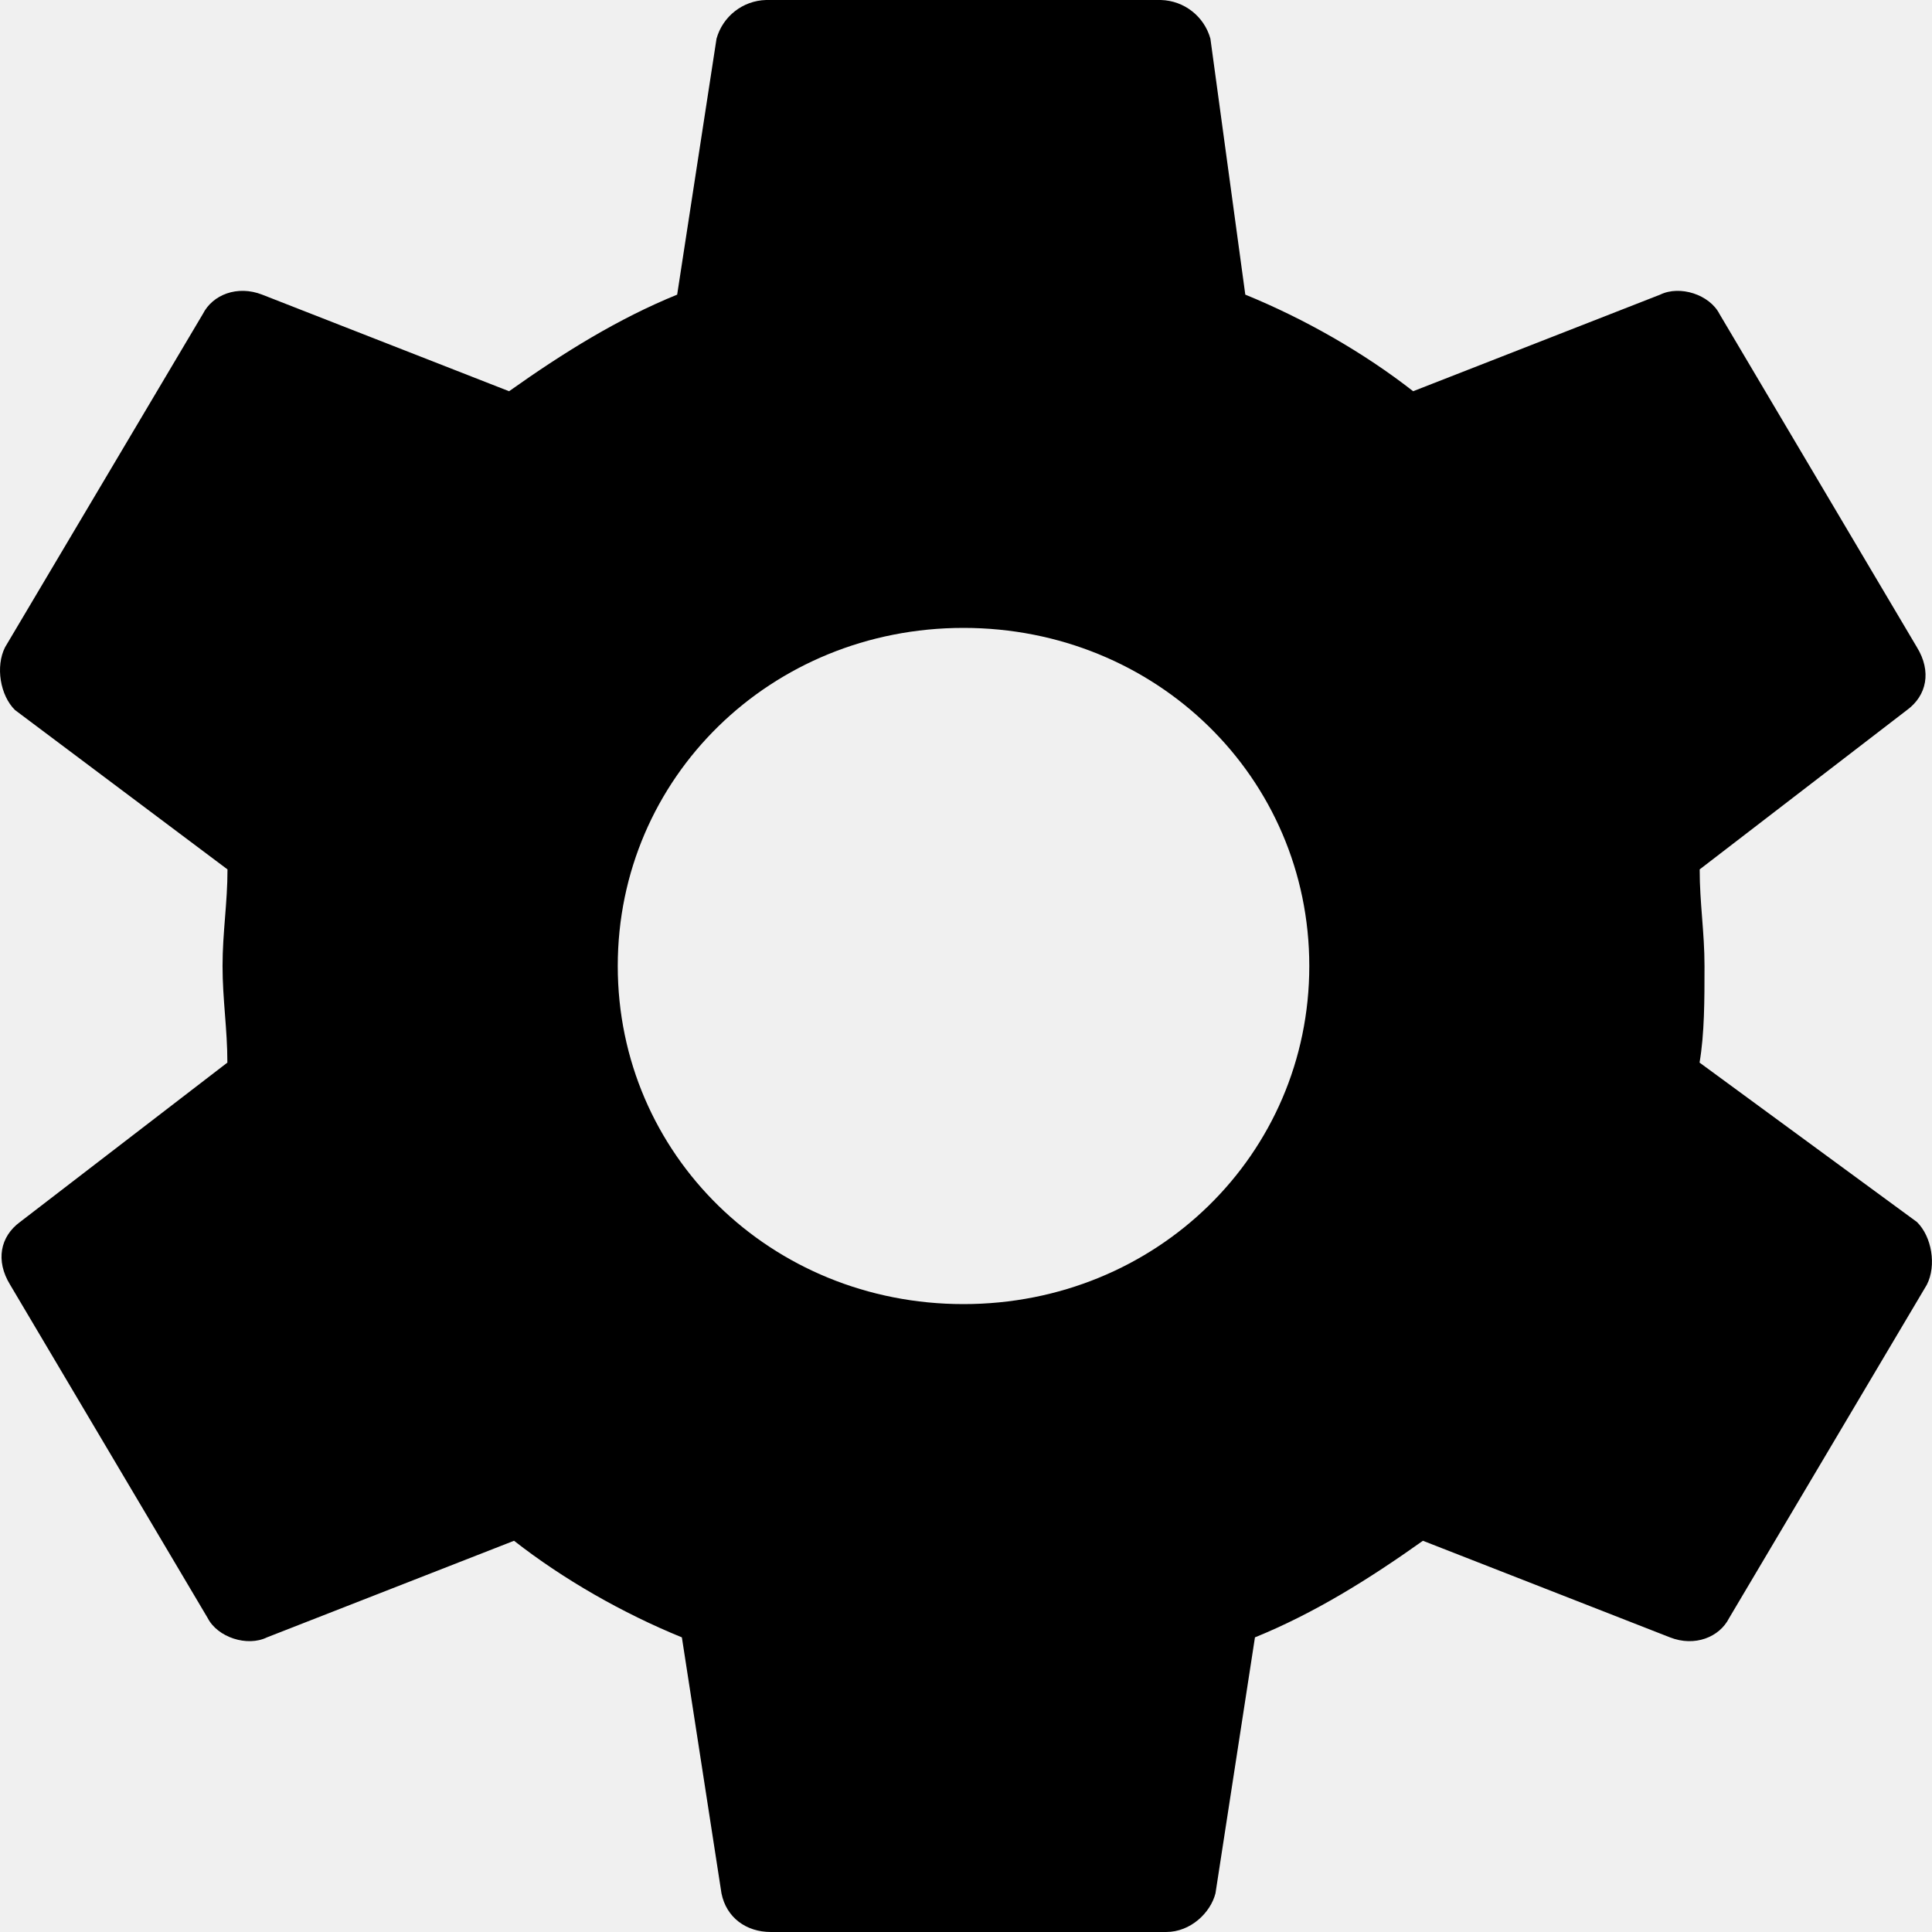
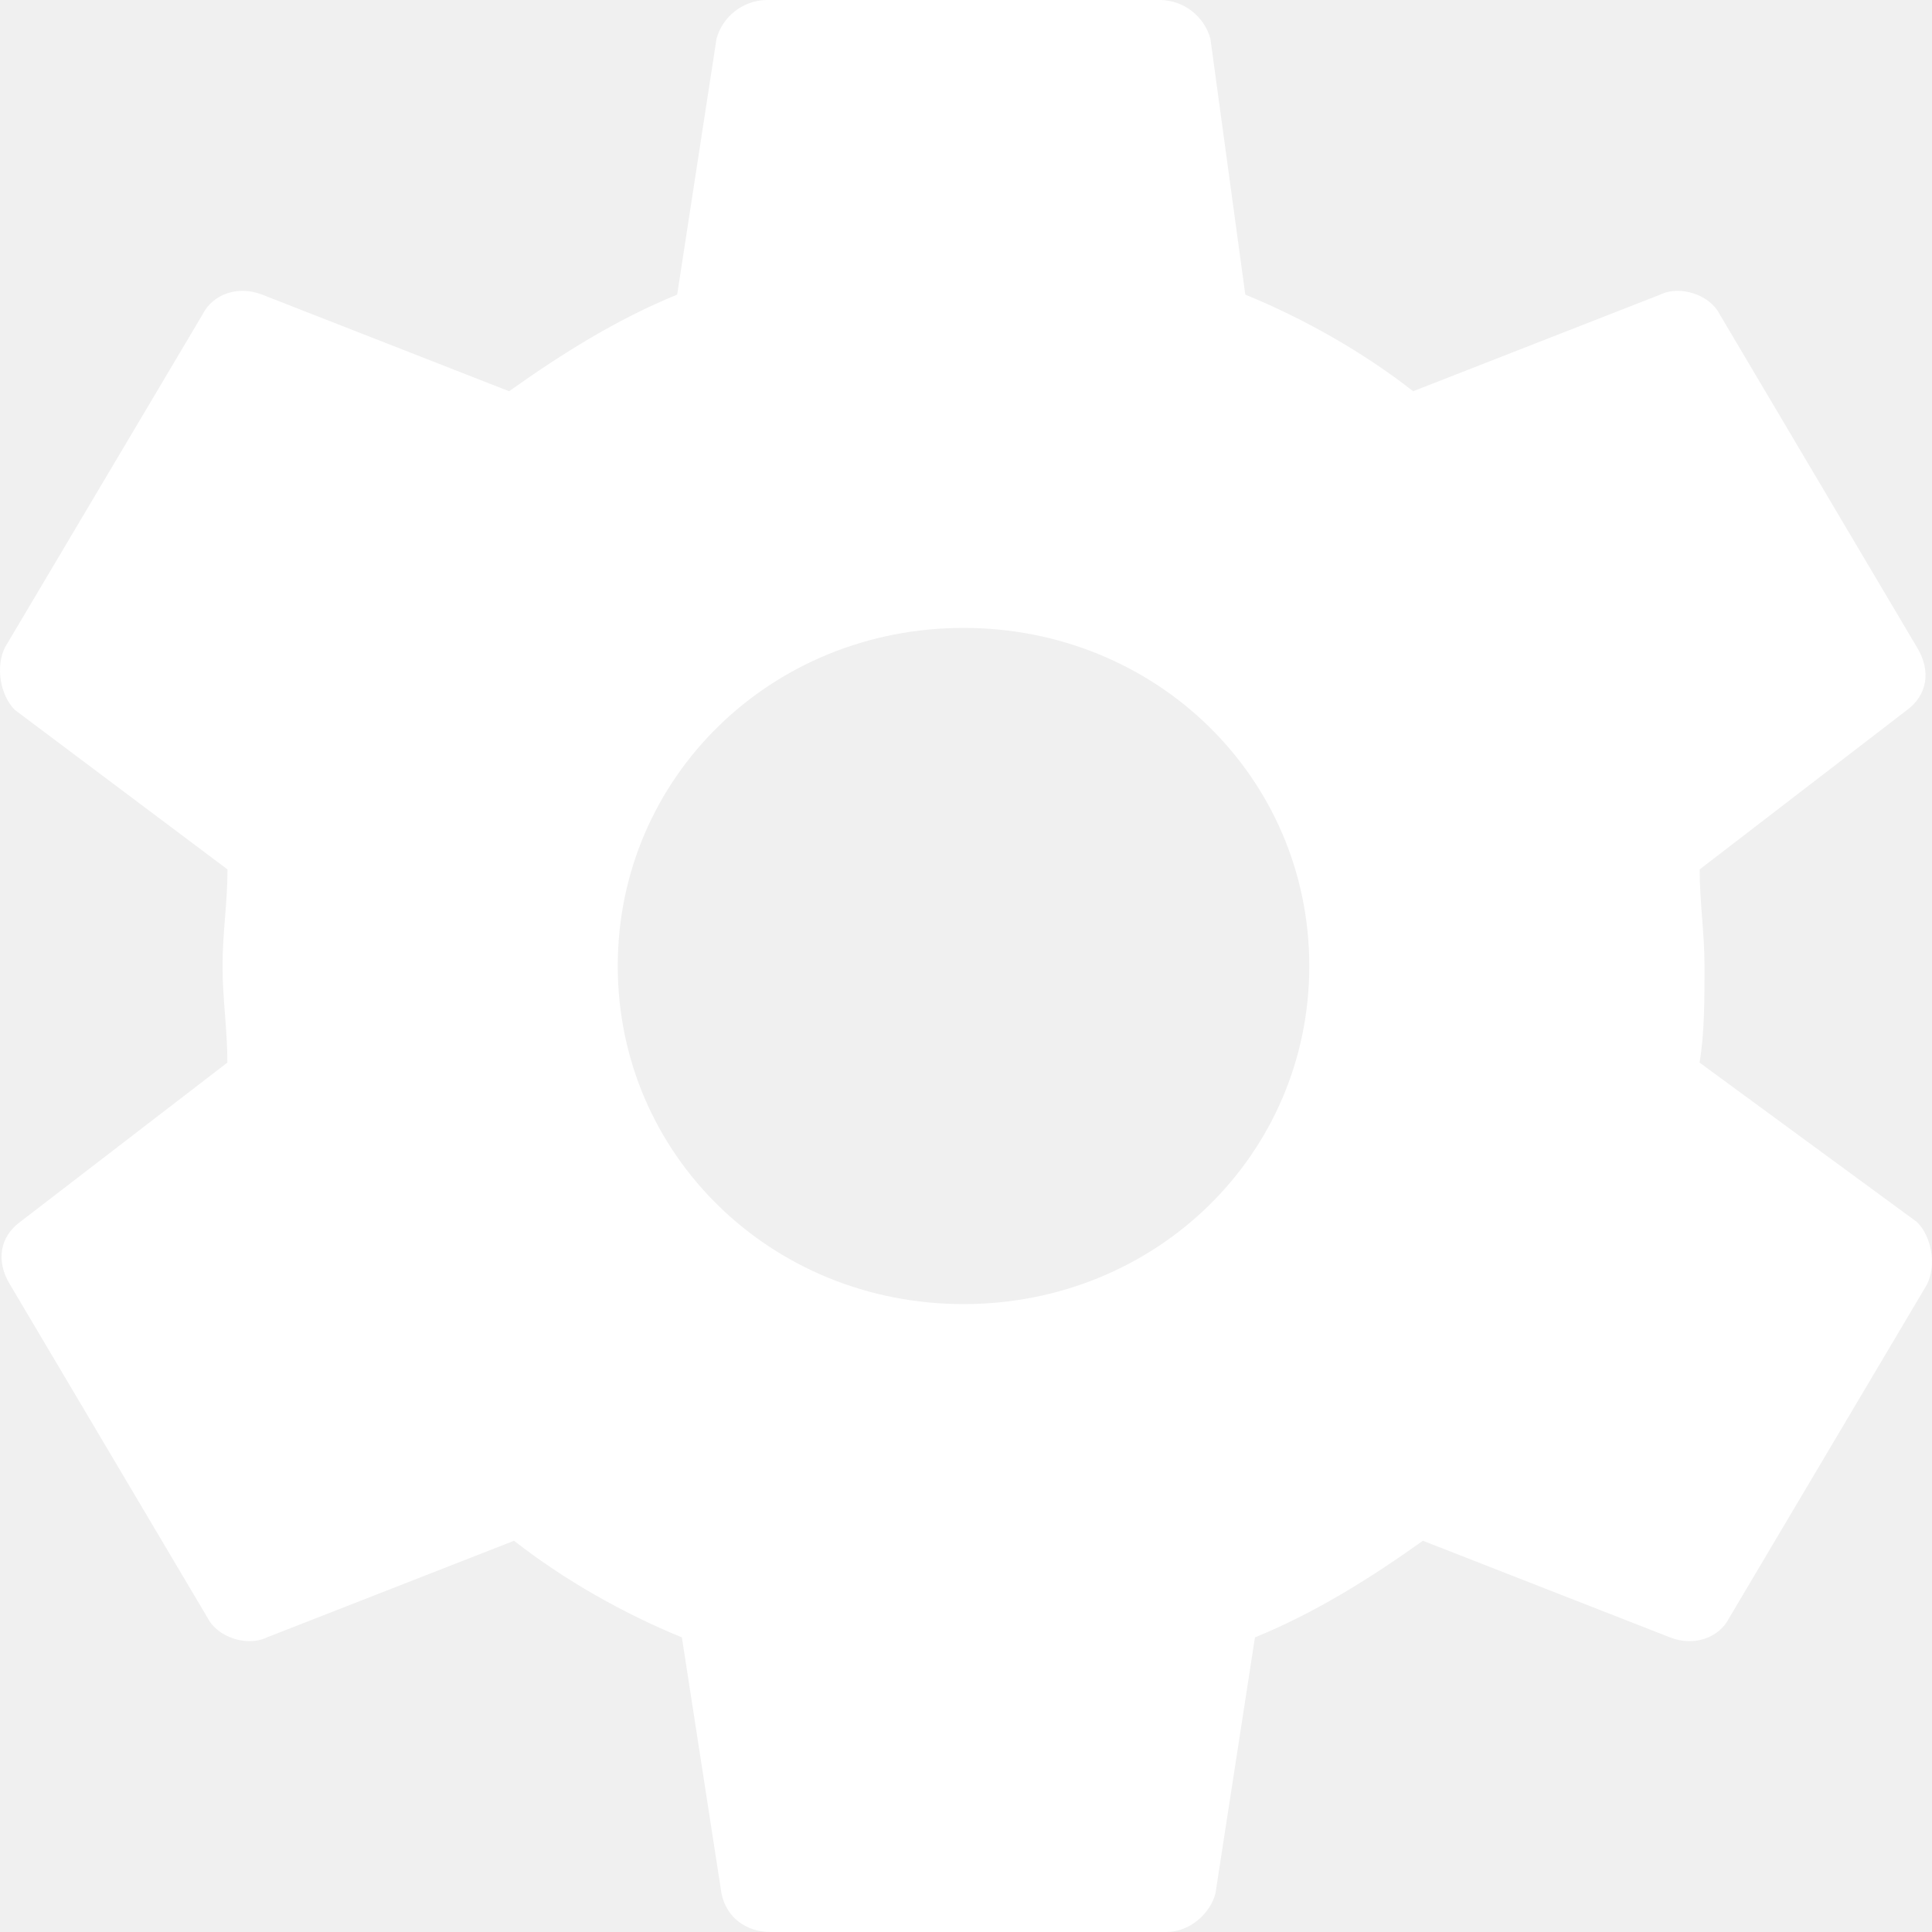
- <svg xmlns="http://www.w3.org/2000/svg" width="20" height="20" viewBox="0 0 16 16" fill="currentColor">
+ <svg xmlns="http://www.w3.org/2000/svg" width="20" height="20" viewBox="0 0 16 16" fill="white">
  <path d="M14.075 8.8c.041-.24.041-.52.041-.8s-.04-.52-.04-.8l1.717-1.32c.164-.12.205-.32.082-.52L14.24 2.6c-.082-.16-.327-.24-.491-.16l-2.046.8c-.409-.32-.9-.6-1.39-.8L10.024.32a.438.438 0 00-.41-.32H6.344a.438.438 0 00-.41.32l-.326 2.12c-.491.2-.941.48-1.392.8l-2.045-.8c-.205-.08-.41 0-.491.16L.042 5.36c-.081.16-.04.4.082.52l1.76 1.32c0 .28-.041.52-.041.8s.04.52.04.8L.166 10.12c-.164.12-.205.32-.082.52L1.72 13.4c.082.16.327.24.491.16l2.046-.8c.409.32.9.6 1.39.8l.328 2.12c.04.2.204.32.409.32h3.273c.204 0 .368-.16.409-.32l.327-2.12c.491-.2.941-.48 1.391-.8l2.046.8c.204.08.409 0 .49-.16l1.637-2.76c.082-.16.041-.4-.082-.52l-1.8-1.32zm-6.096 2c-1.595 0-2.863-1.24-2.863-2.8 0-1.56 1.268-2.8 2.863-2.8 1.596 0 2.864 1.24 2.864 2.8 0 1.56-1.268 2.8-2.864 2.8z" />
</svg>
